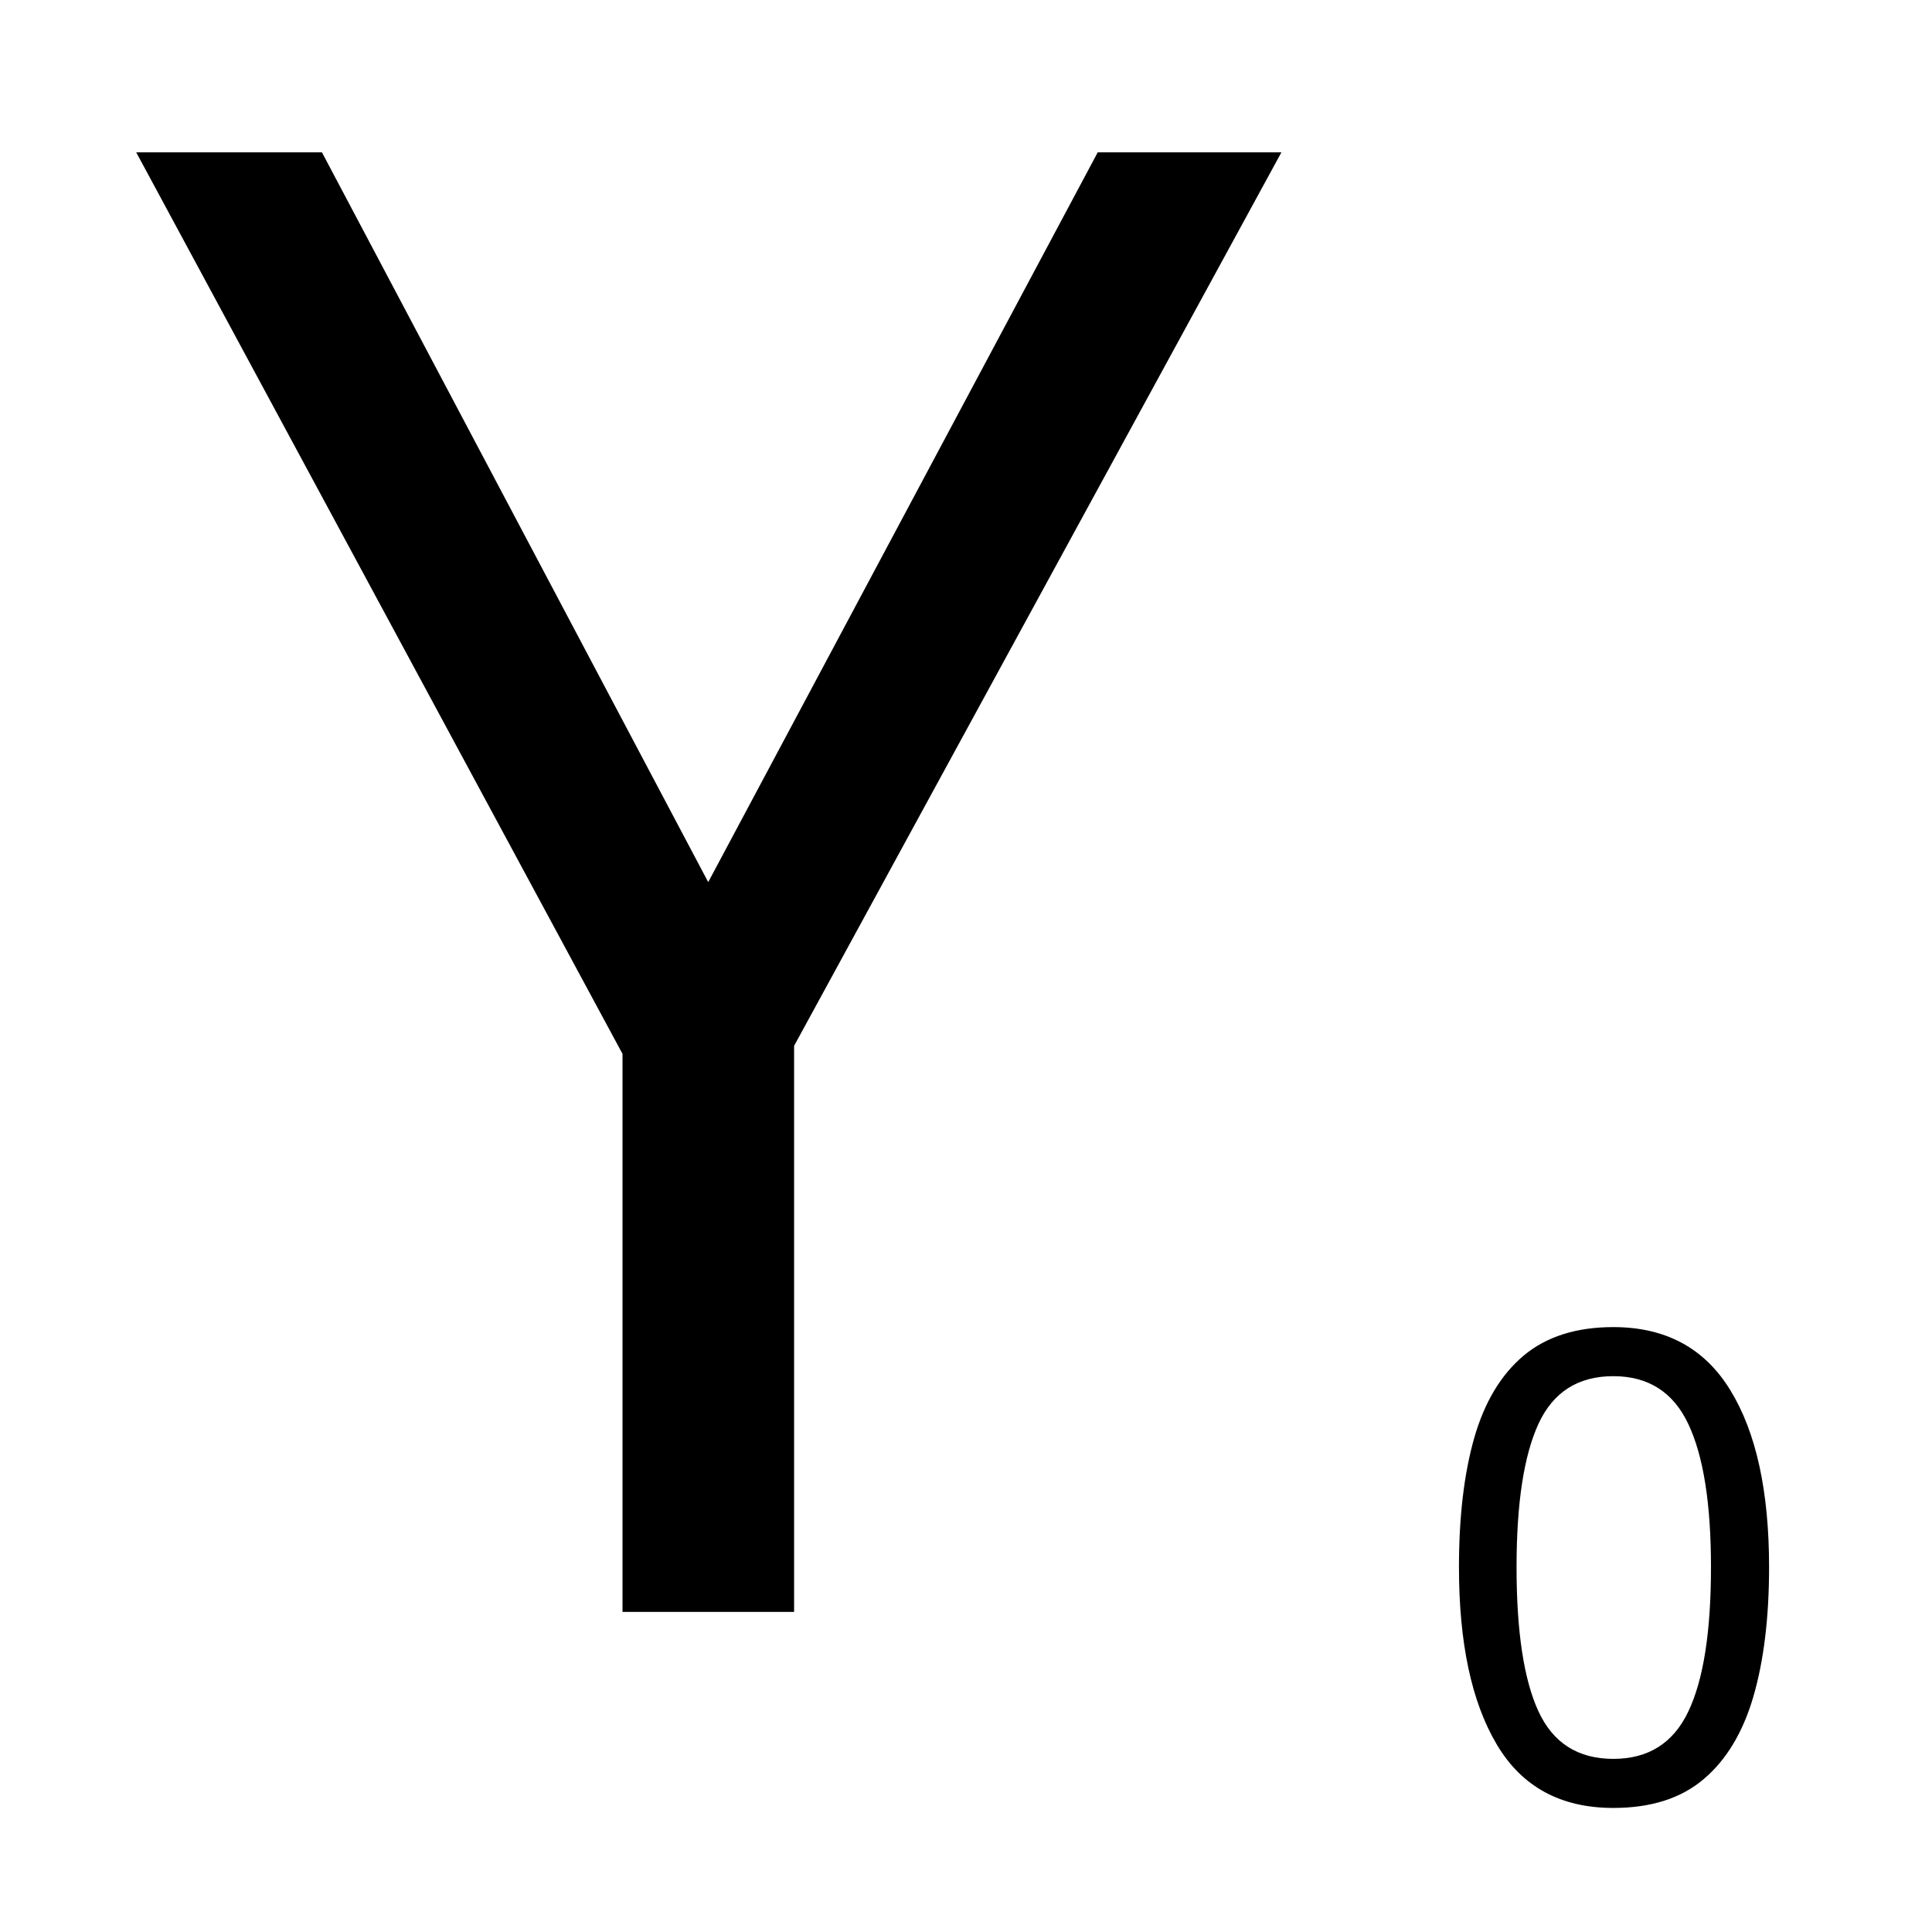
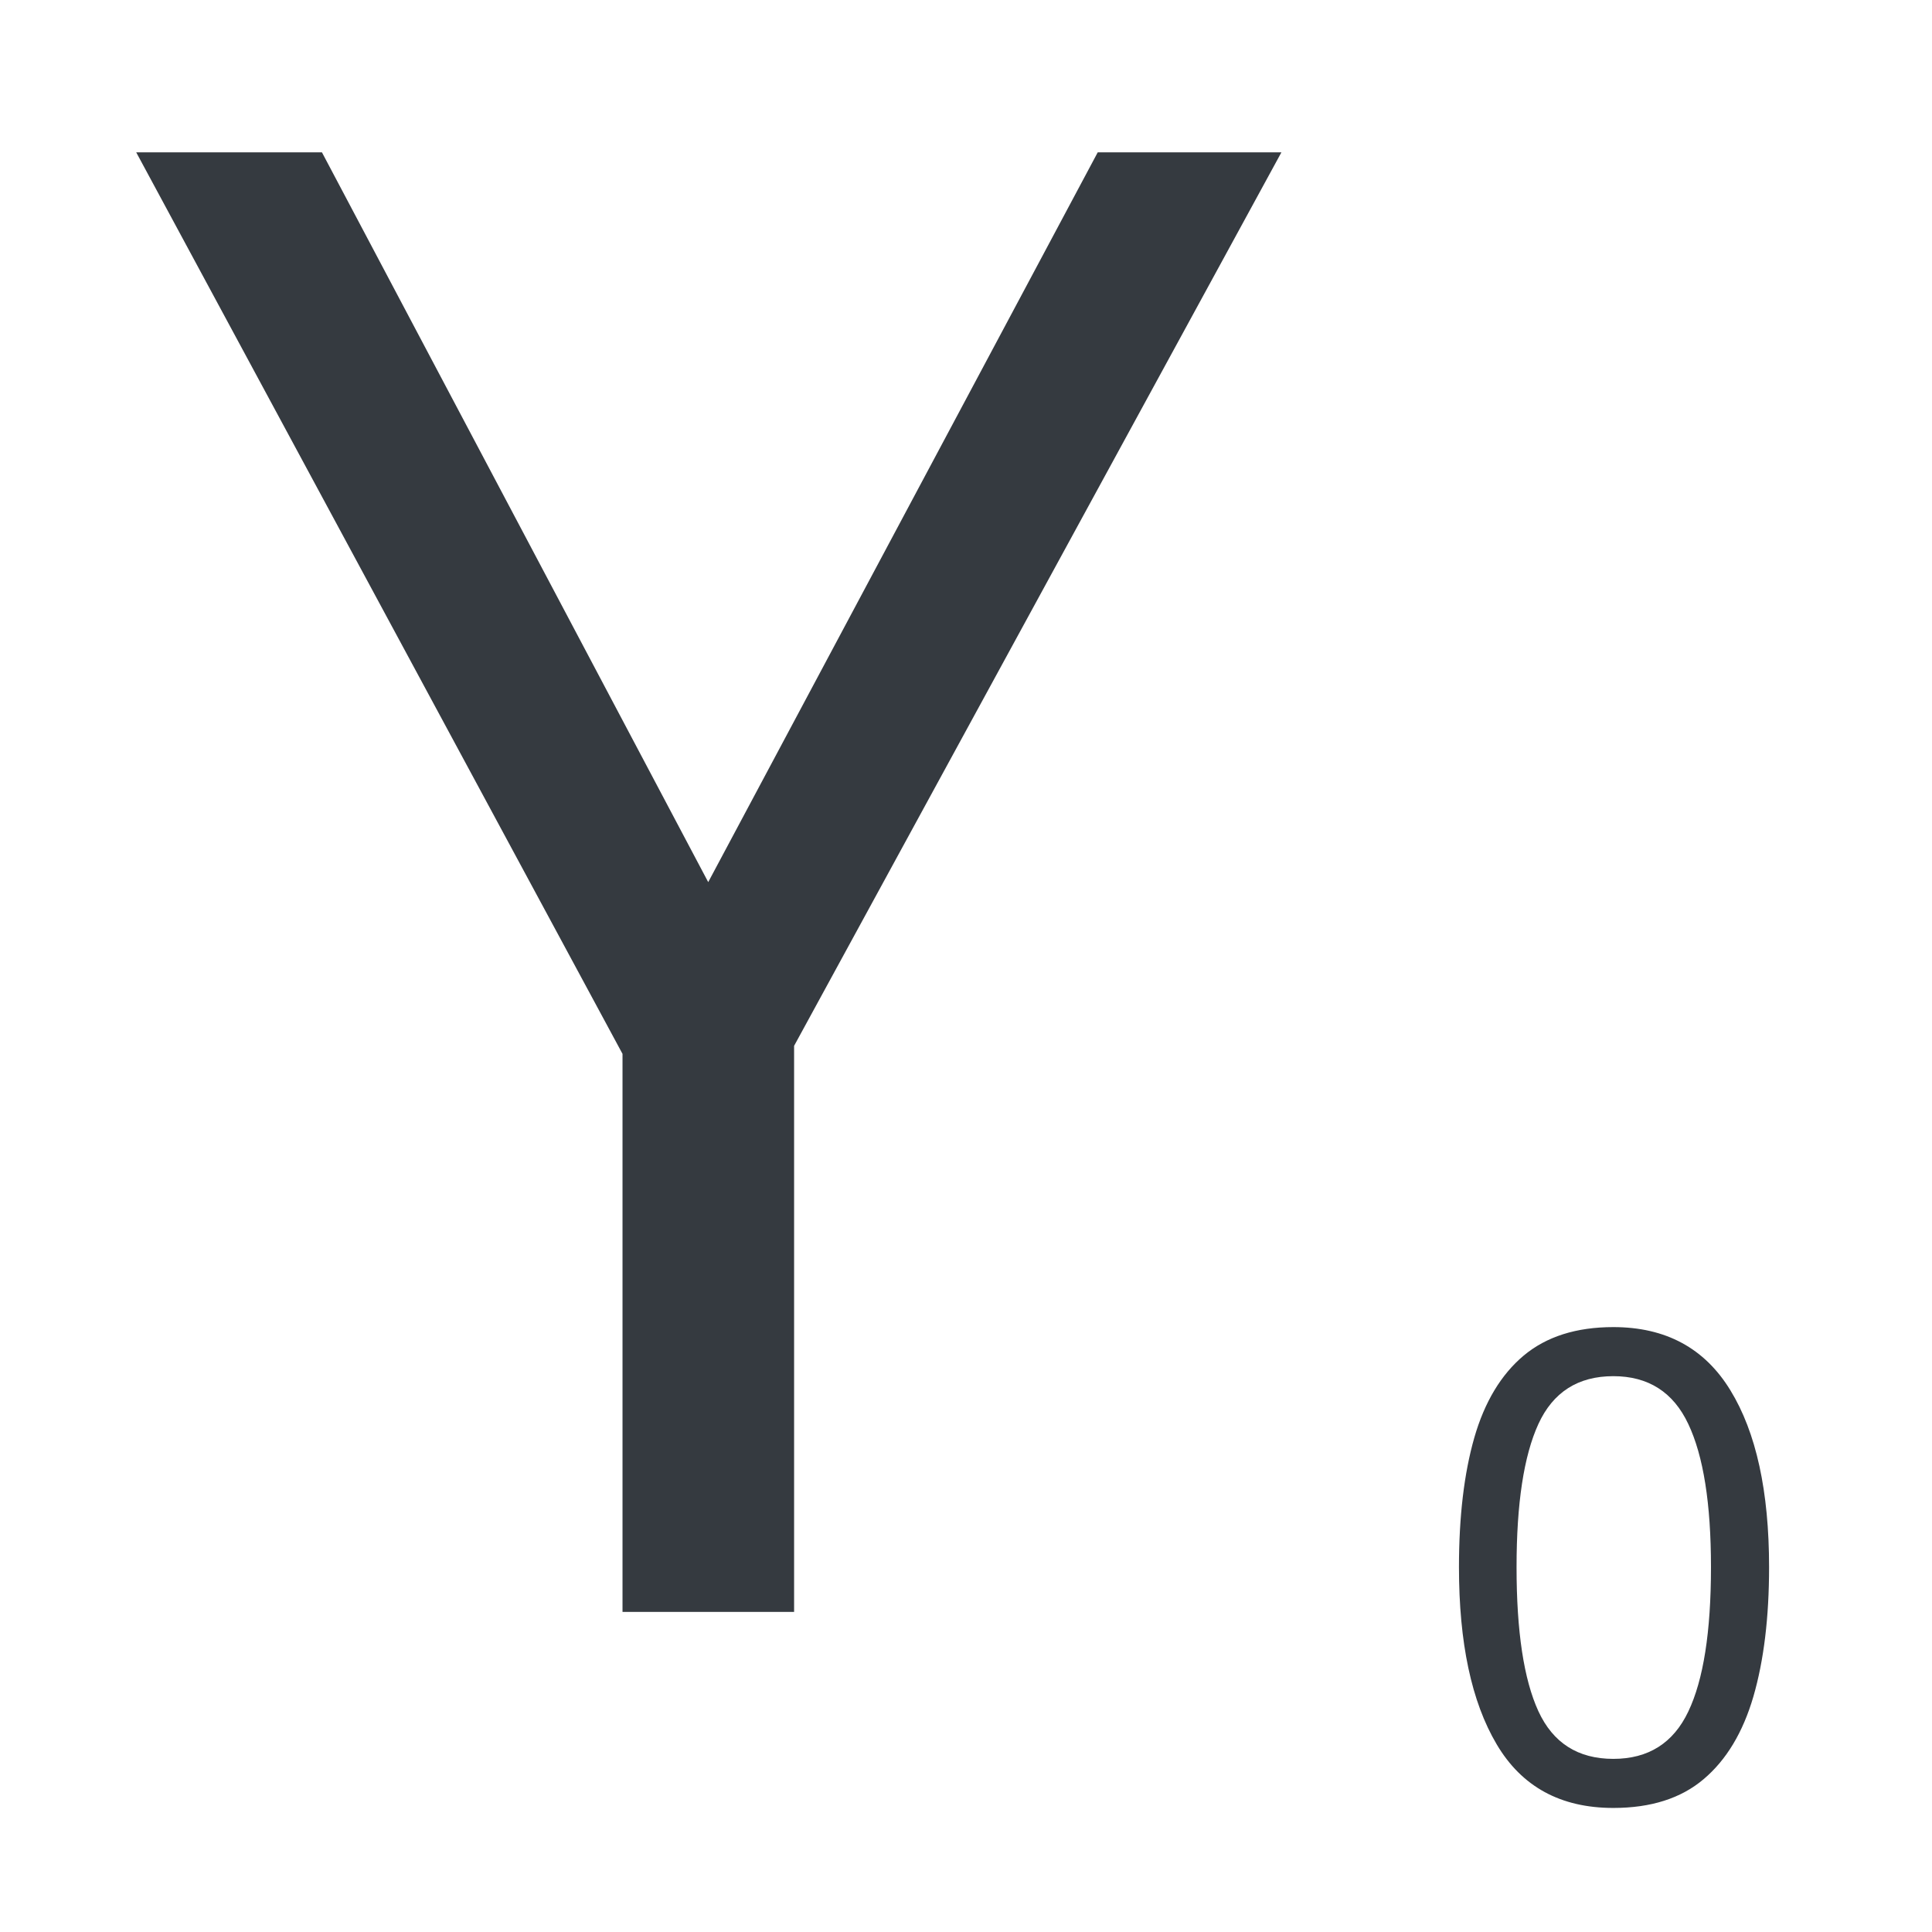
<svg xmlns="http://www.w3.org/2000/svg" version="1.1" id="svg2" viewBox="0 0 177.165 177.165" height="50mm" width="50mm">
  <defs id="defs4" />
  <g style="display:none" id="layer2">
-     <rect y="-6.9250491e-05" x="0" height="177.165" width="177.165" id="rect4140" style="opacity:0.573;fill:#000000;fill-opacity:1;stroke:#000000;stroke-width:1;stroke-miterlimit:4;stroke-dasharray:none;stroke-opacity:1" />
+     <rect y="-6.9250491e-05" x="0" height="177.165" width="177.165" id="rect4140" style="opacity:0.573;fill:#353a40;fill-opacity:1;stroke:#000000;stroke-width:1;stroke-miterlimit:4;stroke-dasharray:none;stroke-opacity:1" />
  </g>
  <g style="display:inline" transform="translate(0,-875.1969)" id="layer1">
    <g transform="translate(-12.0054,-9.115504)" id="g4152">
-       <text xml:space="preserve" style="font-style:normal;font-variant:normal;font-weight:normal;font-stretch:normal;font-size:40px;line-height:125%;font-family:opensans;-inkscape-font-specification:opensans;letter-spacing:0px;word-spacing:0px;fill:#000000;fill-opacity:1;stroke:none;stroke-width:1px;stroke-linecap:butt;stroke-linejoin:miter;stroke-opacity:1" x="24.496" y="1032.123" id="text4136">
+       <text xml:space="preserve" style="font-style:normal;font-variant:normal;font-weight:normal;font-stretch:normal;font-size:40px;line-height:125%;font-family:opensans;-inkscape-font-specification:opensans;letter-spacing:0px;word-spacing:0px;fill:#353a40;fill-opacity:1;stroke:none;stroke-width:1px;stroke-linecap:butt;stroke-linejoin:miter;stroke-opacity:1" x="24.496" y="1032.123" id="text4136">
        <tspan id="tspan4138" x="24.496" y="1032.123" style="font-size:187.5px">Y</tspan>
      </text>
-       <text xml:space="preserve" style="font-style:normal;font-weight:normal;font-size:40px;line-height:125%;font-family:sans-serif;letter-spacing:0px;word-spacing:0px;fill:#000000;fill-opacity:1;stroke:none;stroke-width:1px;stroke-linecap:butt;stroke-linejoin:miter;stroke-opacity:1" x="142.857" y="1049.505" id="text4148">
+       <text xml:space="preserve" style="font-style:normal;font-weight:normal;font-size:40px;line-height:125%;font-family:sans-serif;letter-spacing:0px;word-spacing:0px;fill:#353a40;fill-opacity:1;stroke:none;stroke-width:1px;stroke-linecap:butt;stroke-linejoin:miter;stroke-opacity:1" x="142.857" y="1049.505" id="text4148">
        <tspan id="tspan4150" x="142.857" y="1049.505" style="font-size:60px">0</tspan>
      </text>
    </g>
  </g>
</svg>
